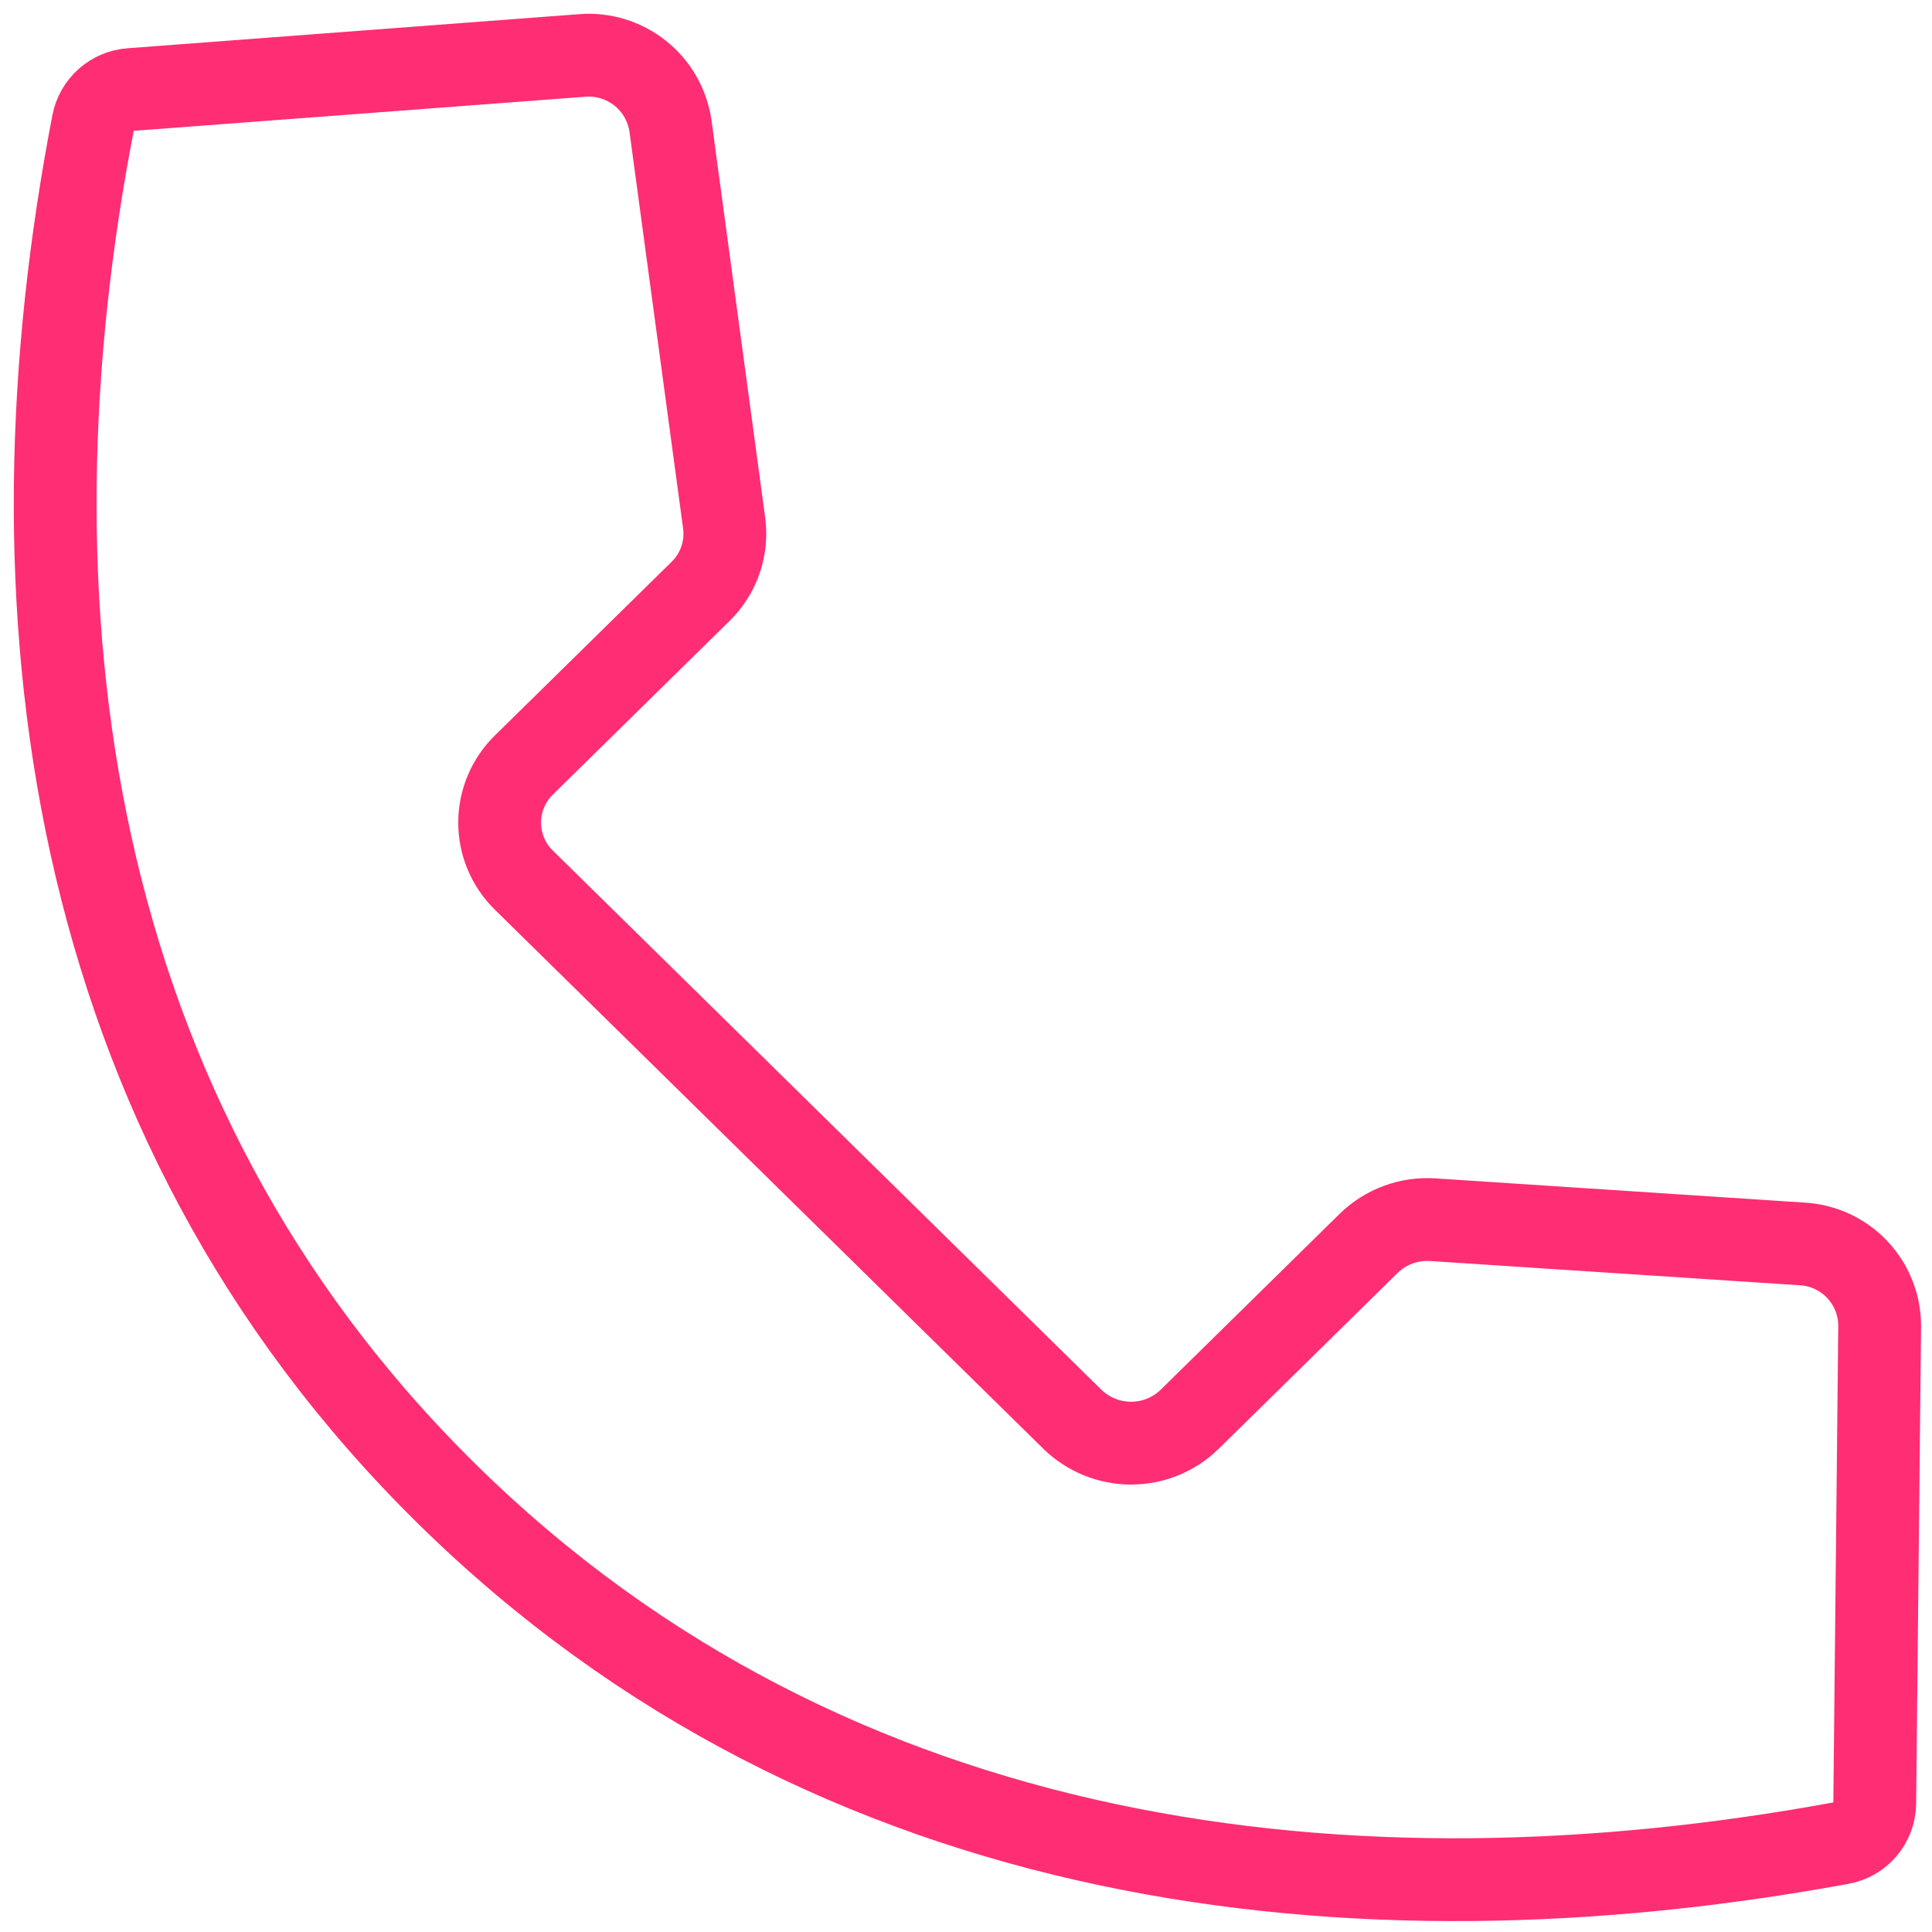
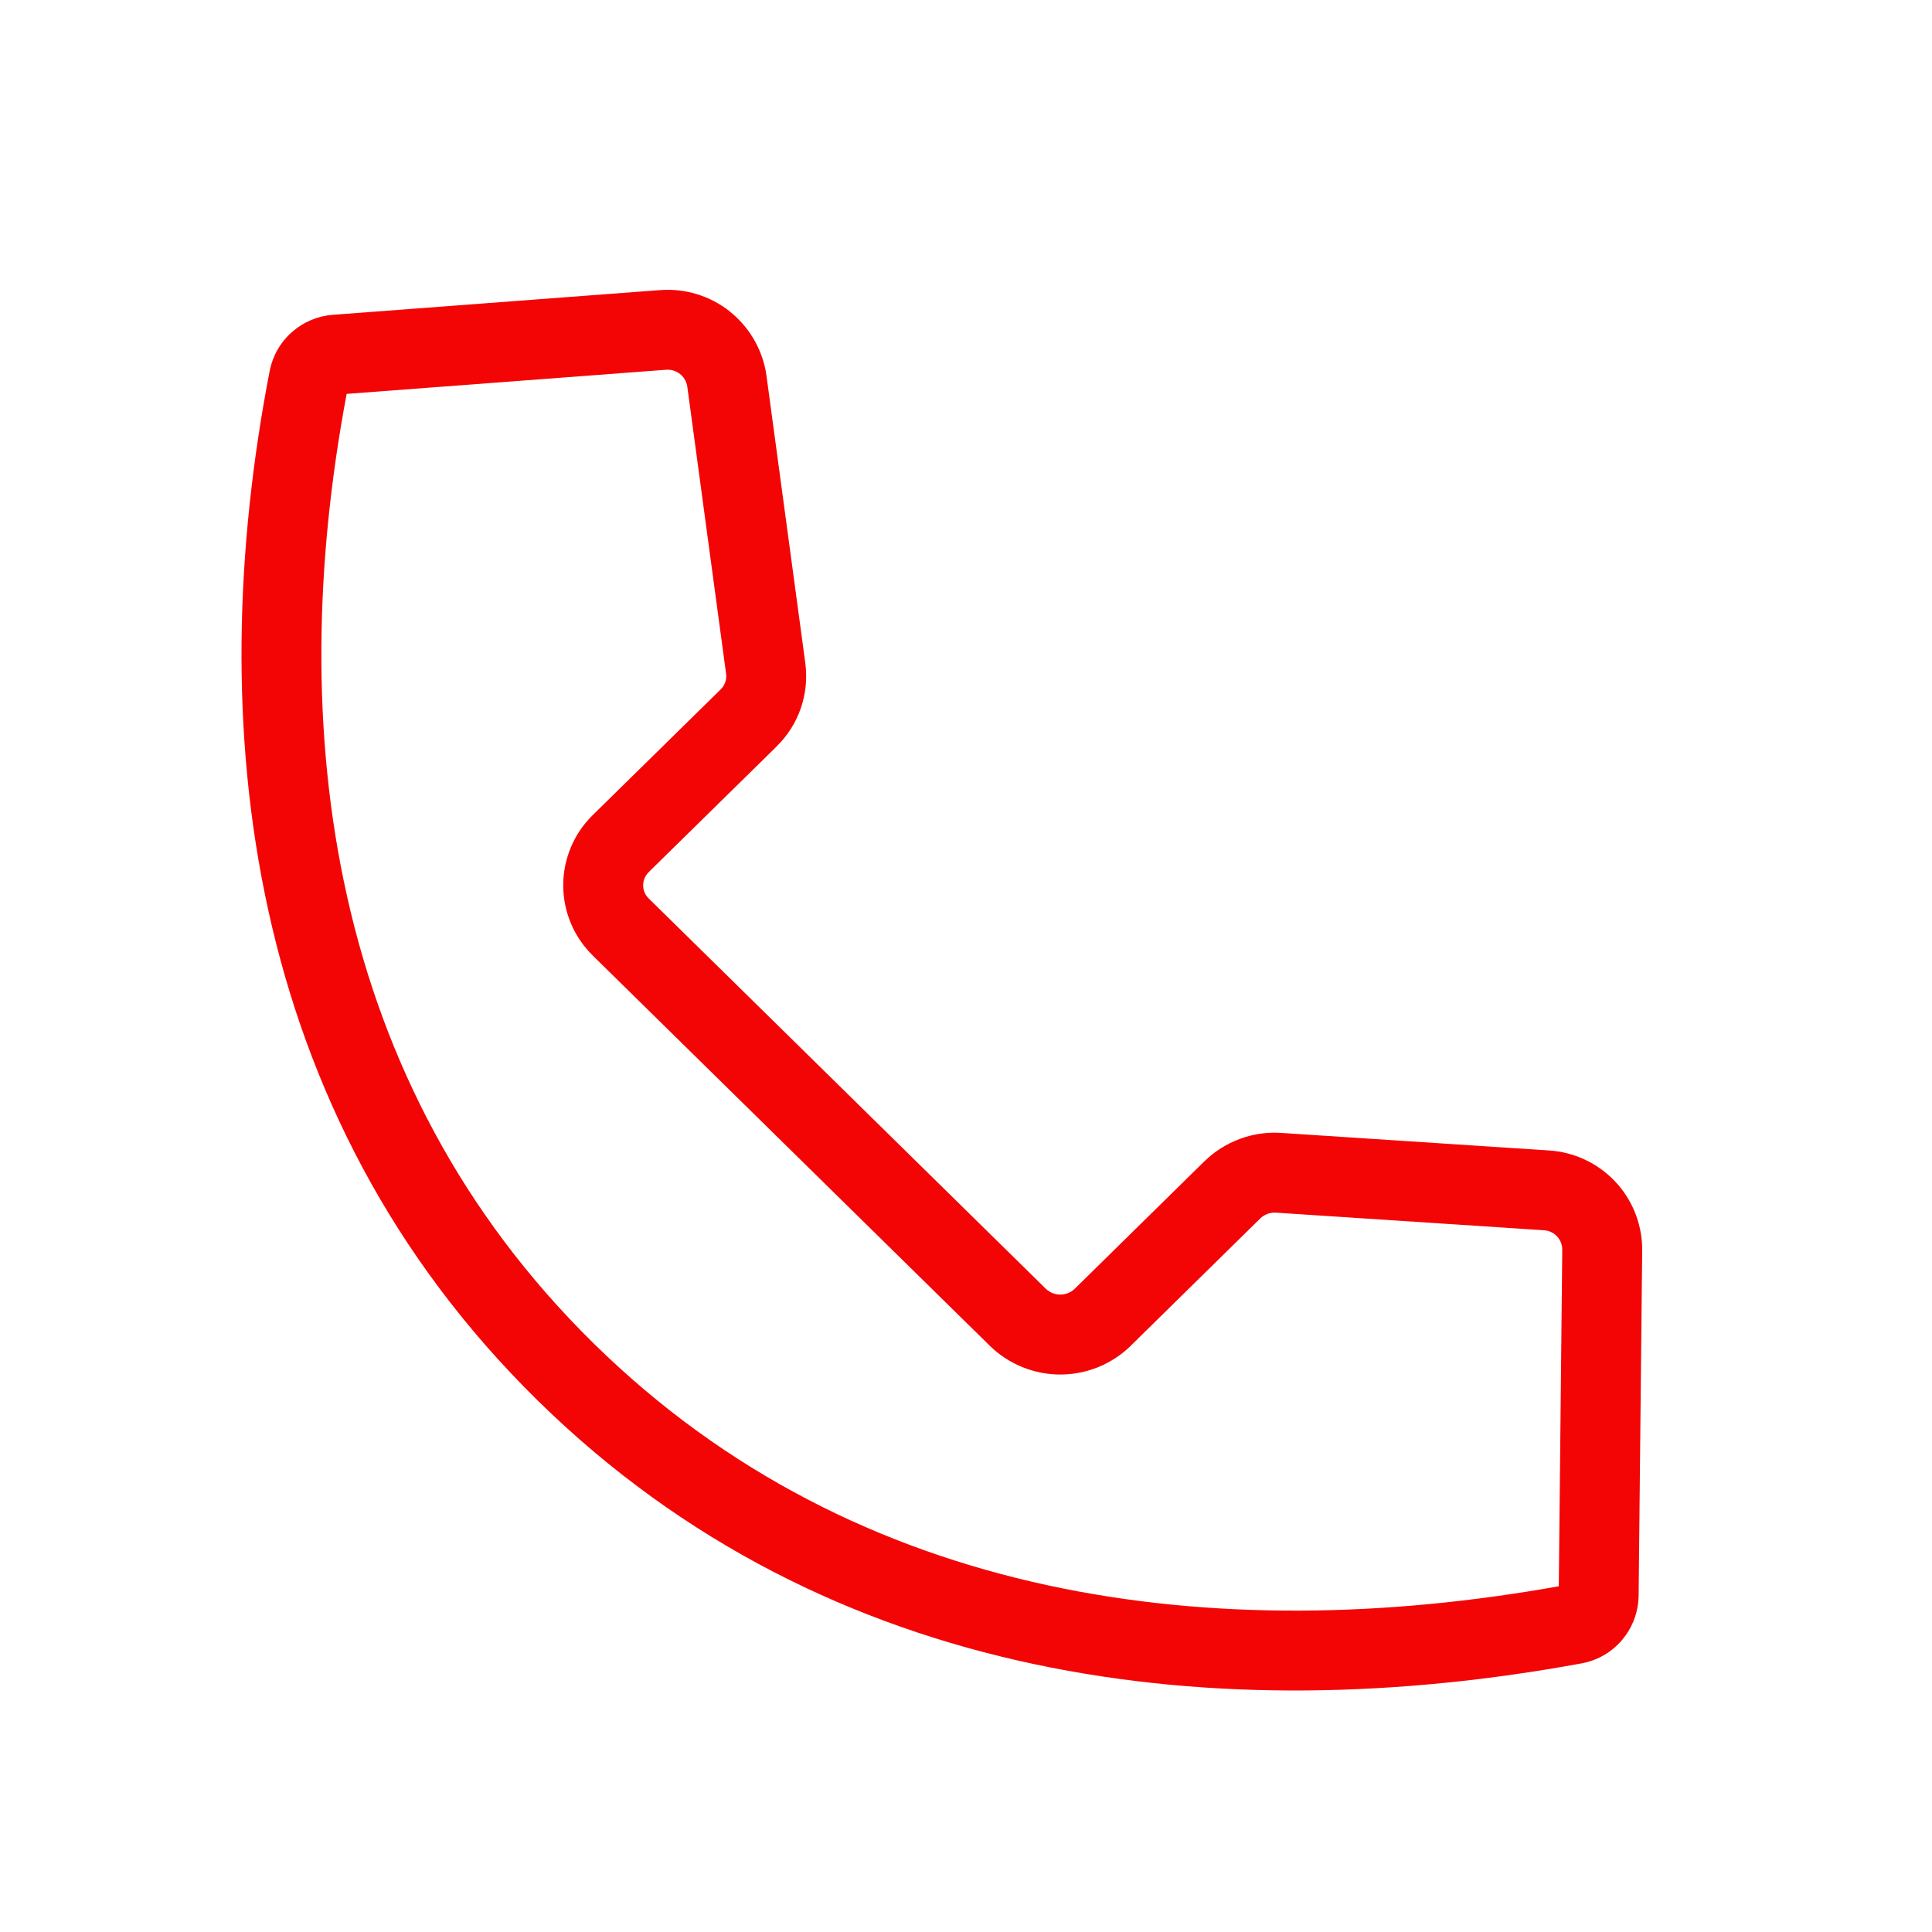
- <svg xmlns="http://www.w3.org/2000/svg" width="70" height="70" viewBox="0 0 70 70" fill="none">
-   <path fill-rule="evenodd" clip-rule="evenodd" d="M3.374 4.444C3.438 4.122 3.606 3.831 3.852 3.614C4.098 3.397 4.408 3.267 4.735 3.244L21.085 2.01C21.845 1.947 22.6 2.177 23.196 2.652C23.792 3.126 24.184 3.811 24.293 4.565L26.237 18.95C26.297 19.401 26.252 19.86 26.103 20.29C25.955 20.72 25.709 21.109 25.383 21.427L18.983 27.716C18.705 27.988 18.483 28.313 18.332 28.671C18.181 29.03 18.103 29.415 18.103 29.804C18.103 30.193 18.181 30.578 18.332 30.937C18.483 31.296 18.705 31.62 18.983 31.892L38.855 51.423C39.423 51.978 40.186 52.288 40.98 52.288C41.774 52.288 42.536 51.978 43.104 51.423L49.588 45.05C49.894 44.752 50.258 44.521 50.659 44.373C51.06 44.225 51.487 44.164 51.913 44.192L65.304 45.071C66.063 45.116 66.776 45.449 67.296 46.002C67.817 46.556 68.106 47.287 68.104 48.047L67.925 65.347C67.919 65.691 67.793 66.022 67.57 66.283C67.346 66.545 67.039 66.72 66.7 66.78C49.1 70.011 30.192 67.889 16.221 54.157C2.228 40.404 0.031 21.747 3.374 4.444Z" stroke="#FE2D74" stroke-width="3" stroke-linecap="round" stroke-linejoin="round" />
+ <svg xmlns="http://www.w3.org/2000/svg" width="40" height="40" viewBox="0 0 40 40" fill="none">
+   <path d="M11.661 18.329C11.661 18.058 11.715 17.789 11.821 17.539L11.862 17.447C11.965 17.233 12.105 17.039 12.275 16.873L14.92 14.274L14.922 14.272C14.964 14.231 14.996 14.18 15.016 14.123C15.035 14.068 15.041 14.008 15.033 13.95L14.23 8.006L14.223 7.968C14.201 7.88 14.151 7.801 14.08 7.744C13.998 7.679 13.894 7.647 13.79 7.656C13.788 7.656 13.786 7.656 13.784 7.656L7.177 8.155C5.87 15.106 6.811 22.428 12.29 27.813C17.762 33.192 25.191 34.106 32.273 32.842L32.345 25.873C32.345 25.77 32.306 25.672 32.236 25.597C32.165 25.522 32.069 25.477 31.966 25.471C31.964 25.471 31.962 25.471 31.96 25.471L26.421 25.107H26.419C26.359 25.103 26.299 25.111 26.242 25.132V25.133C26.186 25.153 26.134 25.186 26.091 25.228L23.41 27.863L23.409 27.865C23.019 28.245 22.496 28.458 21.952 28.458C21.407 28.458 20.884 28.245 20.495 27.865L20.493 27.863L12.272 19.783V19.782C12.104 19.617 11.965 19.424 11.862 19.212L11.821 19.119C11.715 18.869 11.661 18.6 11.661 18.329ZM13.316 18.329C13.316 18.38 13.326 18.43 13.345 18.476L13.362 18.511C13.374 18.533 13.388 18.554 13.404 18.573L13.43 18.601L13.432 18.603L21.651 26.681C21.731 26.759 21.839 26.803 21.952 26.803C22.064 26.803 22.172 26.759 22.253 26.681L24.933 24.046L24.935 24.045C25.144 23.84 25.395 23.681 25.669 23.58L25.773 23.544C26.018 23.469 26.274 23.438 26.53 23.456H26.53L32.069 23.819H32.068C32.591 23.851 33.082 24.082 33.441 24.463L33.507 24.536C33.825 24.909 34.001 25.385 34 25.878C34 25.88 34 25.883 34 25.885L33.926 33.041C33.926 33.044 33.926 33.046 33.926 33.048C33.92 33.34 33.826 33.623 33.657 33.859L33.58 33.958C33.363 34.212 33.065 34.382 32.736 34.44L32.736 34.44C25.308 35.802 17.172 34.932 11.13 28.994C5.074 23.041 4.169 14.999 5.583 7.681L5.584 7.678C5.645 7.366 5.807 7.084 6.045 6.874H6.046C6.283 6.665 6.581 6.54 6.896 6.517V6.517H6.9L6.901 6.516V6.517L13.653 6.007C13.655 6.007 13.658 6.006 13.66 6.006V6.007C14.182 5.965 14.701 6.123 15.111 6.449L15.11 6.45C15.496 6.757 15.758 7.191 15.852 7.673L15.868 7.77L15.869 7.777L16.673 13.728L16.673 13.729C16.715 14.043 16.683 14.363 16.58 14.663C16.477 14.962 16.305 15.232 16.079 15.453L16.08 15.454L13.432 18.055L13.43 18.058C13.394 18.093 13.365 18.135 13.345 18.182C13.326 18.228 13.316 18.278 13.316 18.329Z" fill="#F30505" />
</svg>
